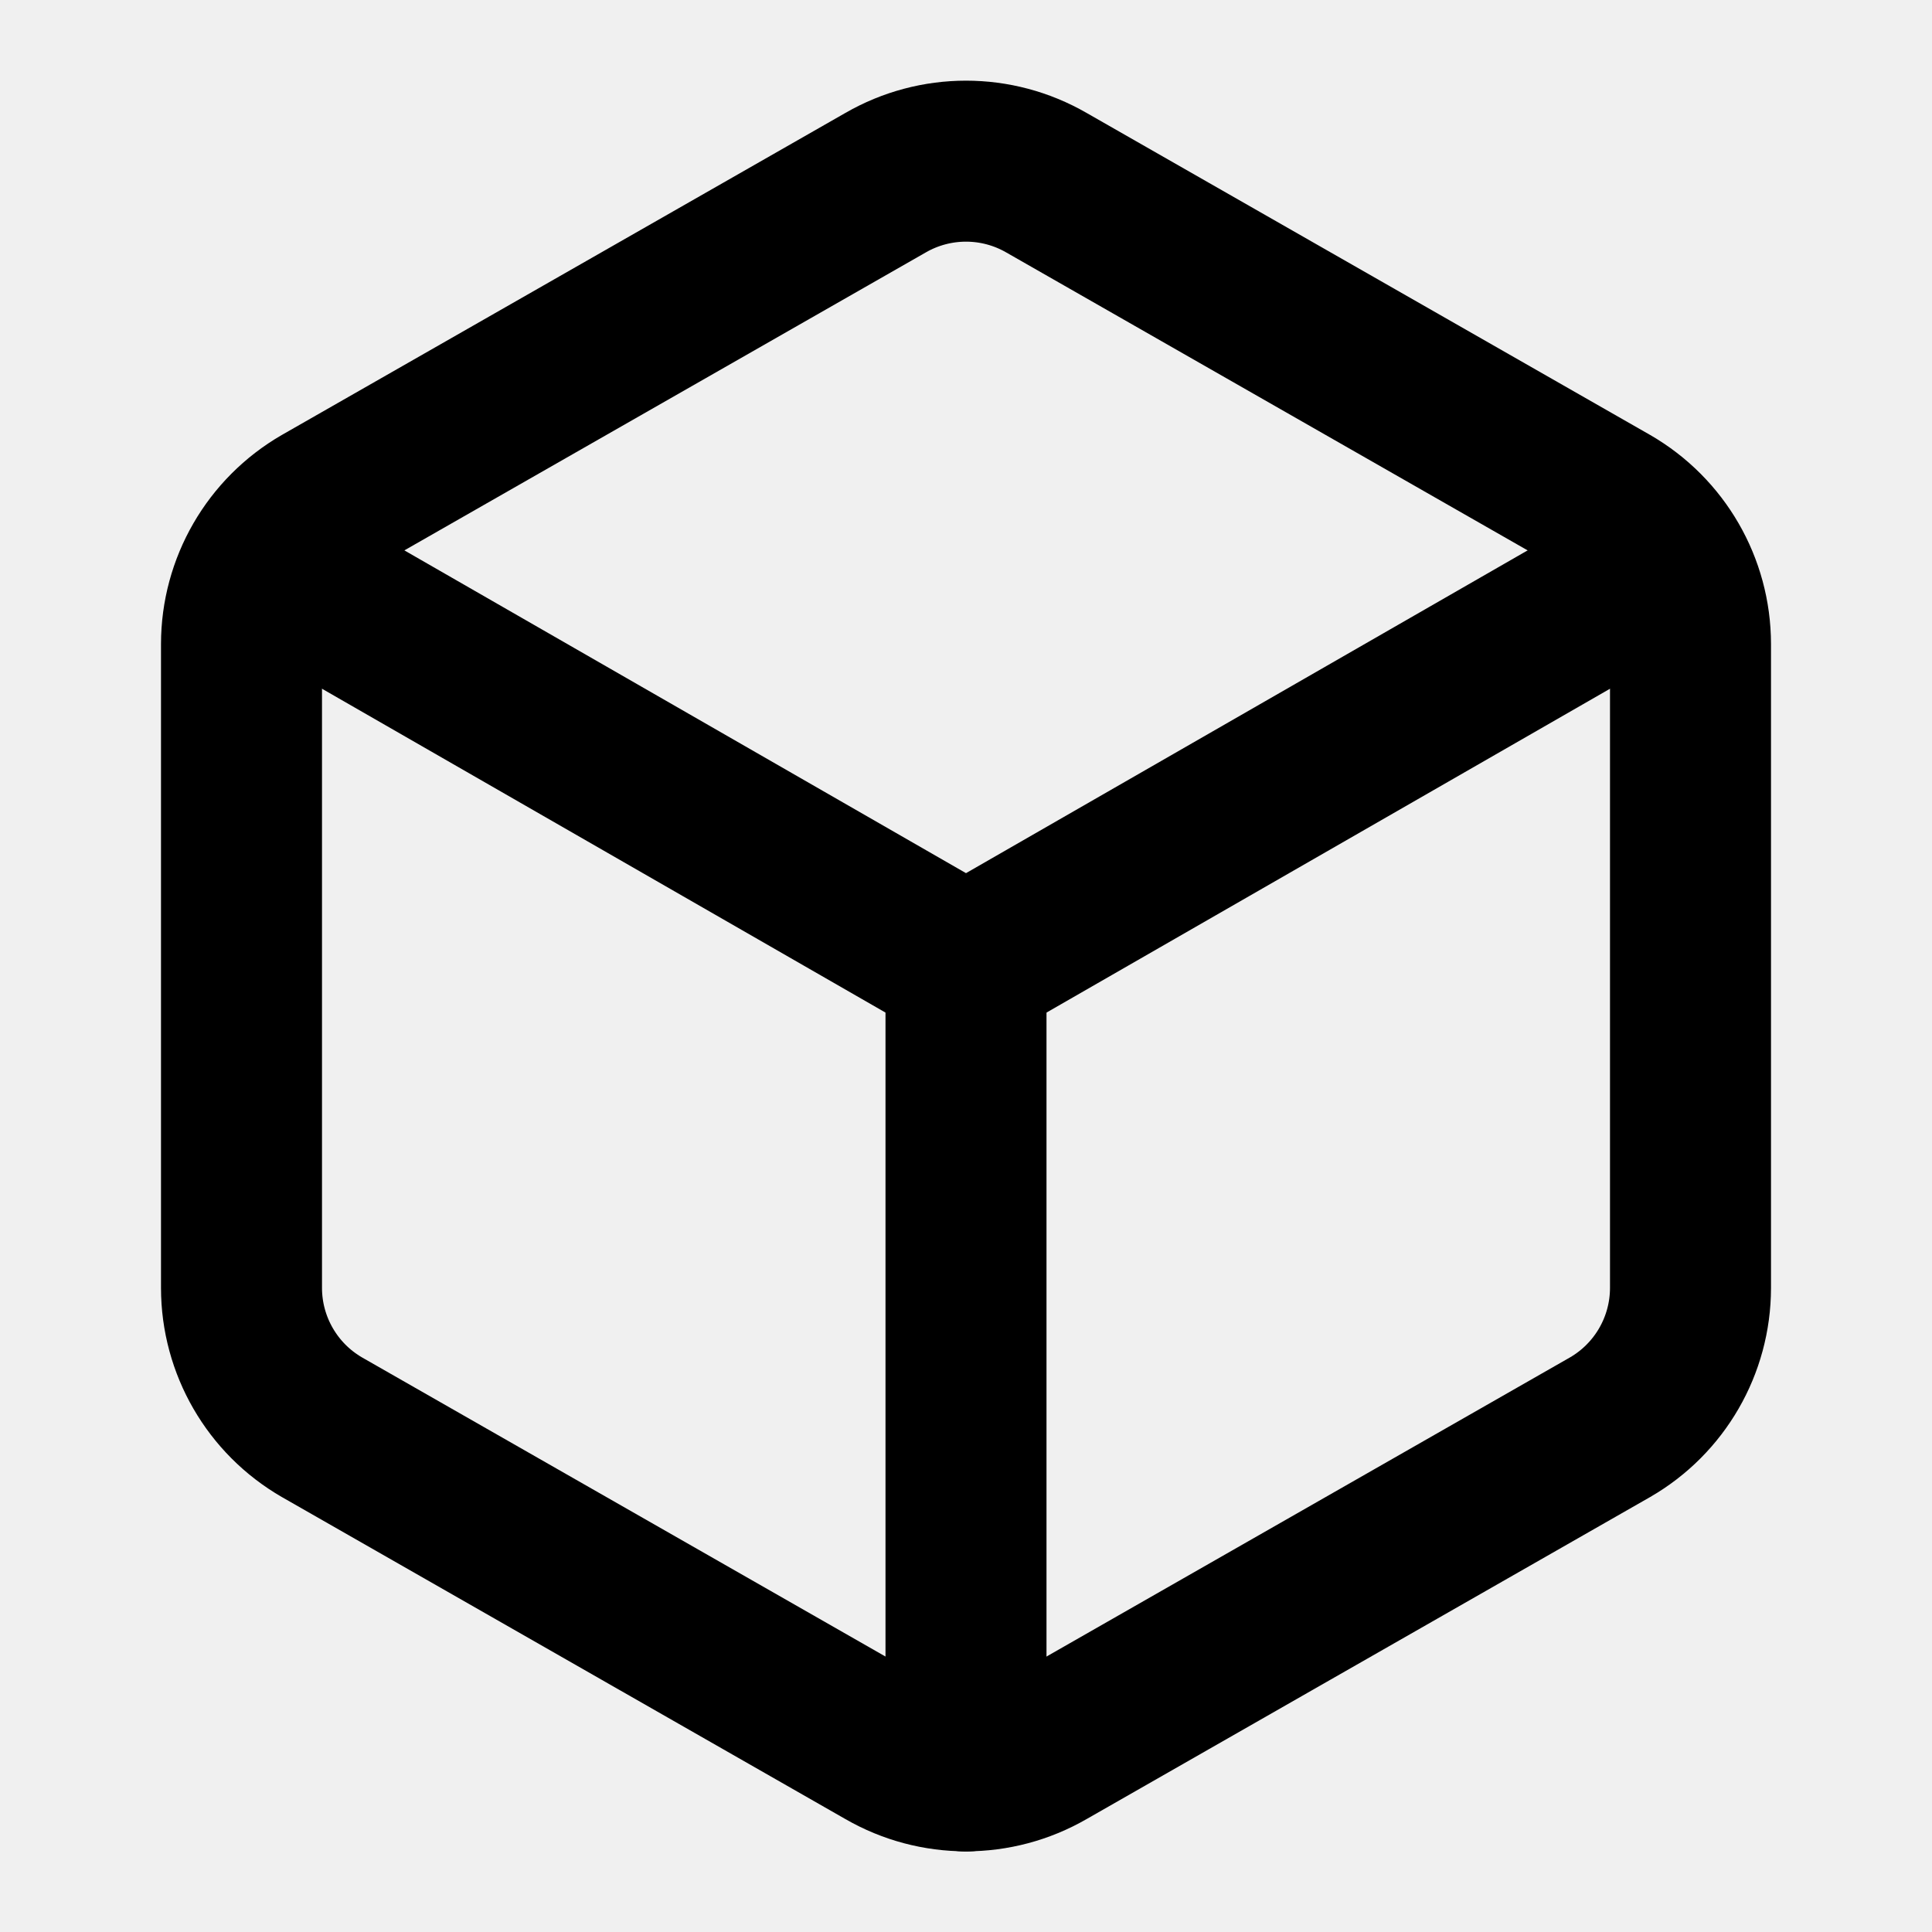
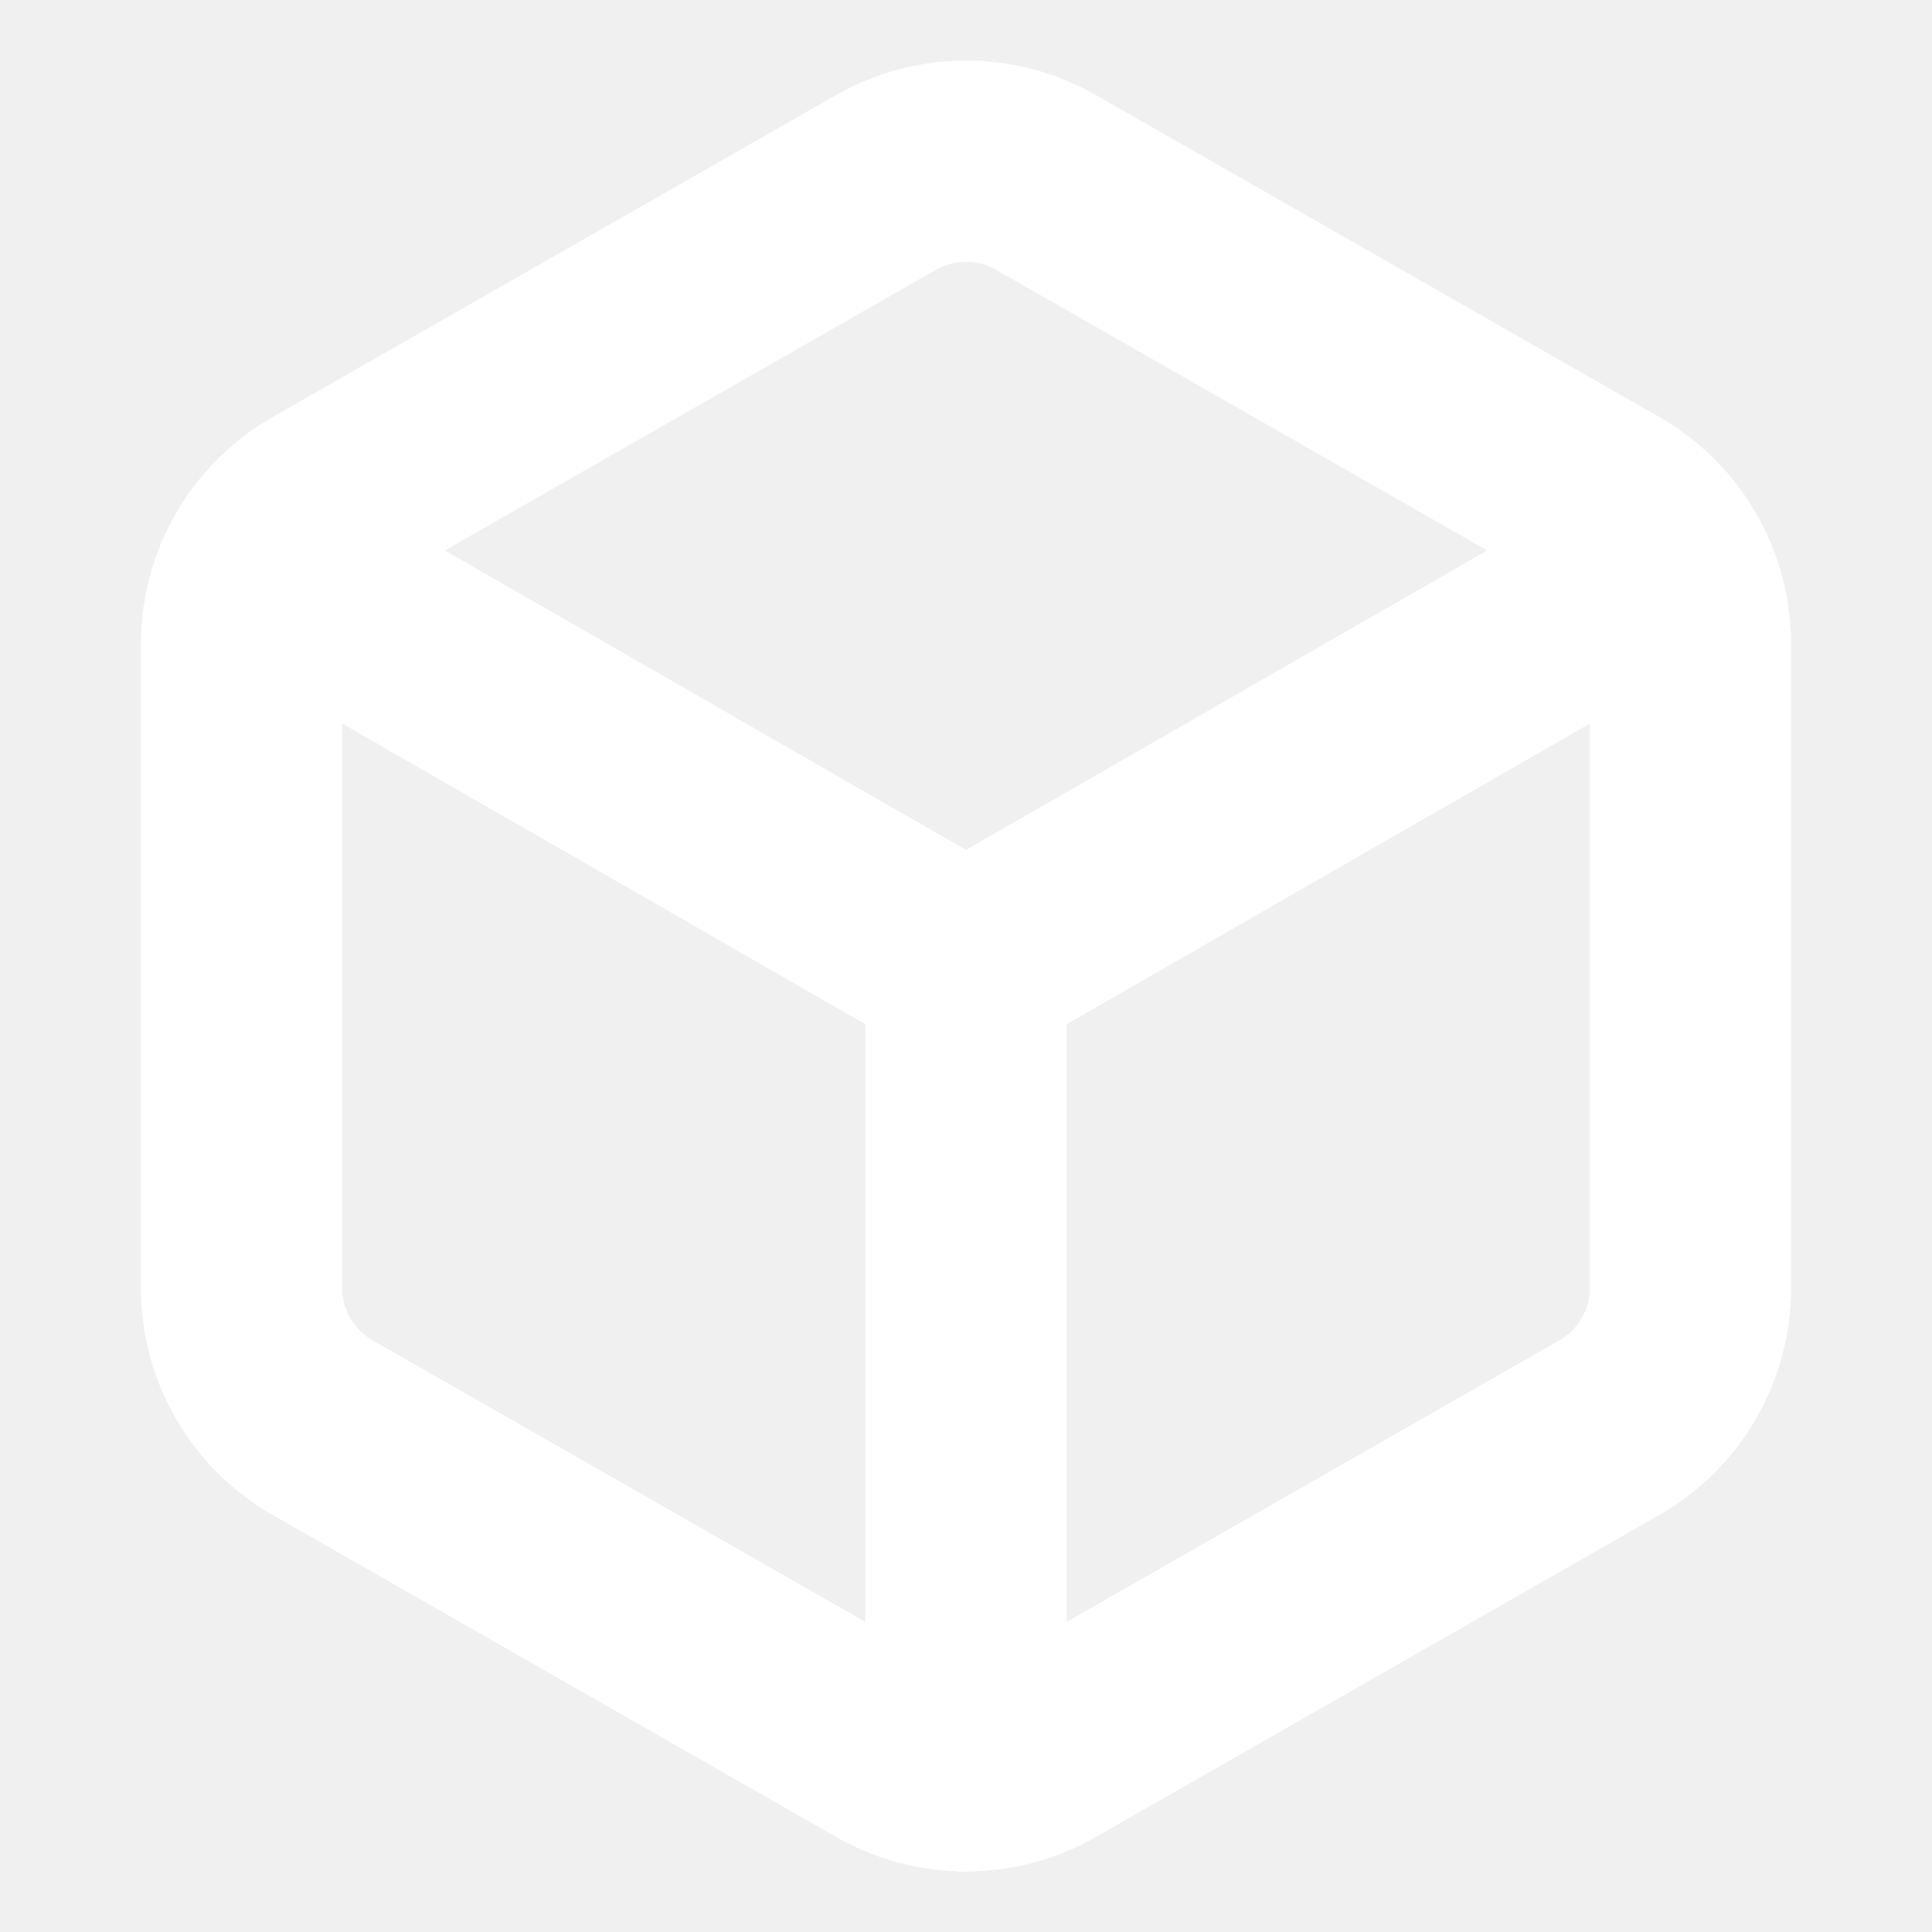
- <svg xmlns="http://www.w3.org/2000/svg" width="24" height="24" viewBox="0 0 24 24" fill="none" stroke="currentColor" stroke-width="2" stroke-linecap="round" stroke-linejoin="round" class="lucide lucide-box-icon lucide-box">
+ <svg xmlns="http://www.w3.org/2000/svg" width="32" height="32" viewBox="0 0 24 24" fill="none" stroke="#ffffff" stroke-width="2.5" stroke-linecap="round" stroke-linejoin="round" class="lucide lucide-box-icon lucide-box">
  <path d="M21 8a2 2 0 0 0-1-1.73l-7-4a2 2 0 0 0-2 0l-7 4A2 2 0 0 0 3 8v8a2 2 0 0 0 1 1.73l7 4a2 2 0 0 0 2 0l7-4A2 2 0 0 0 21 16Z" />
  <path d="m3.3 7 8.7 5 8.7-5" />
  <path d="M12 22V12" />
</svg>
